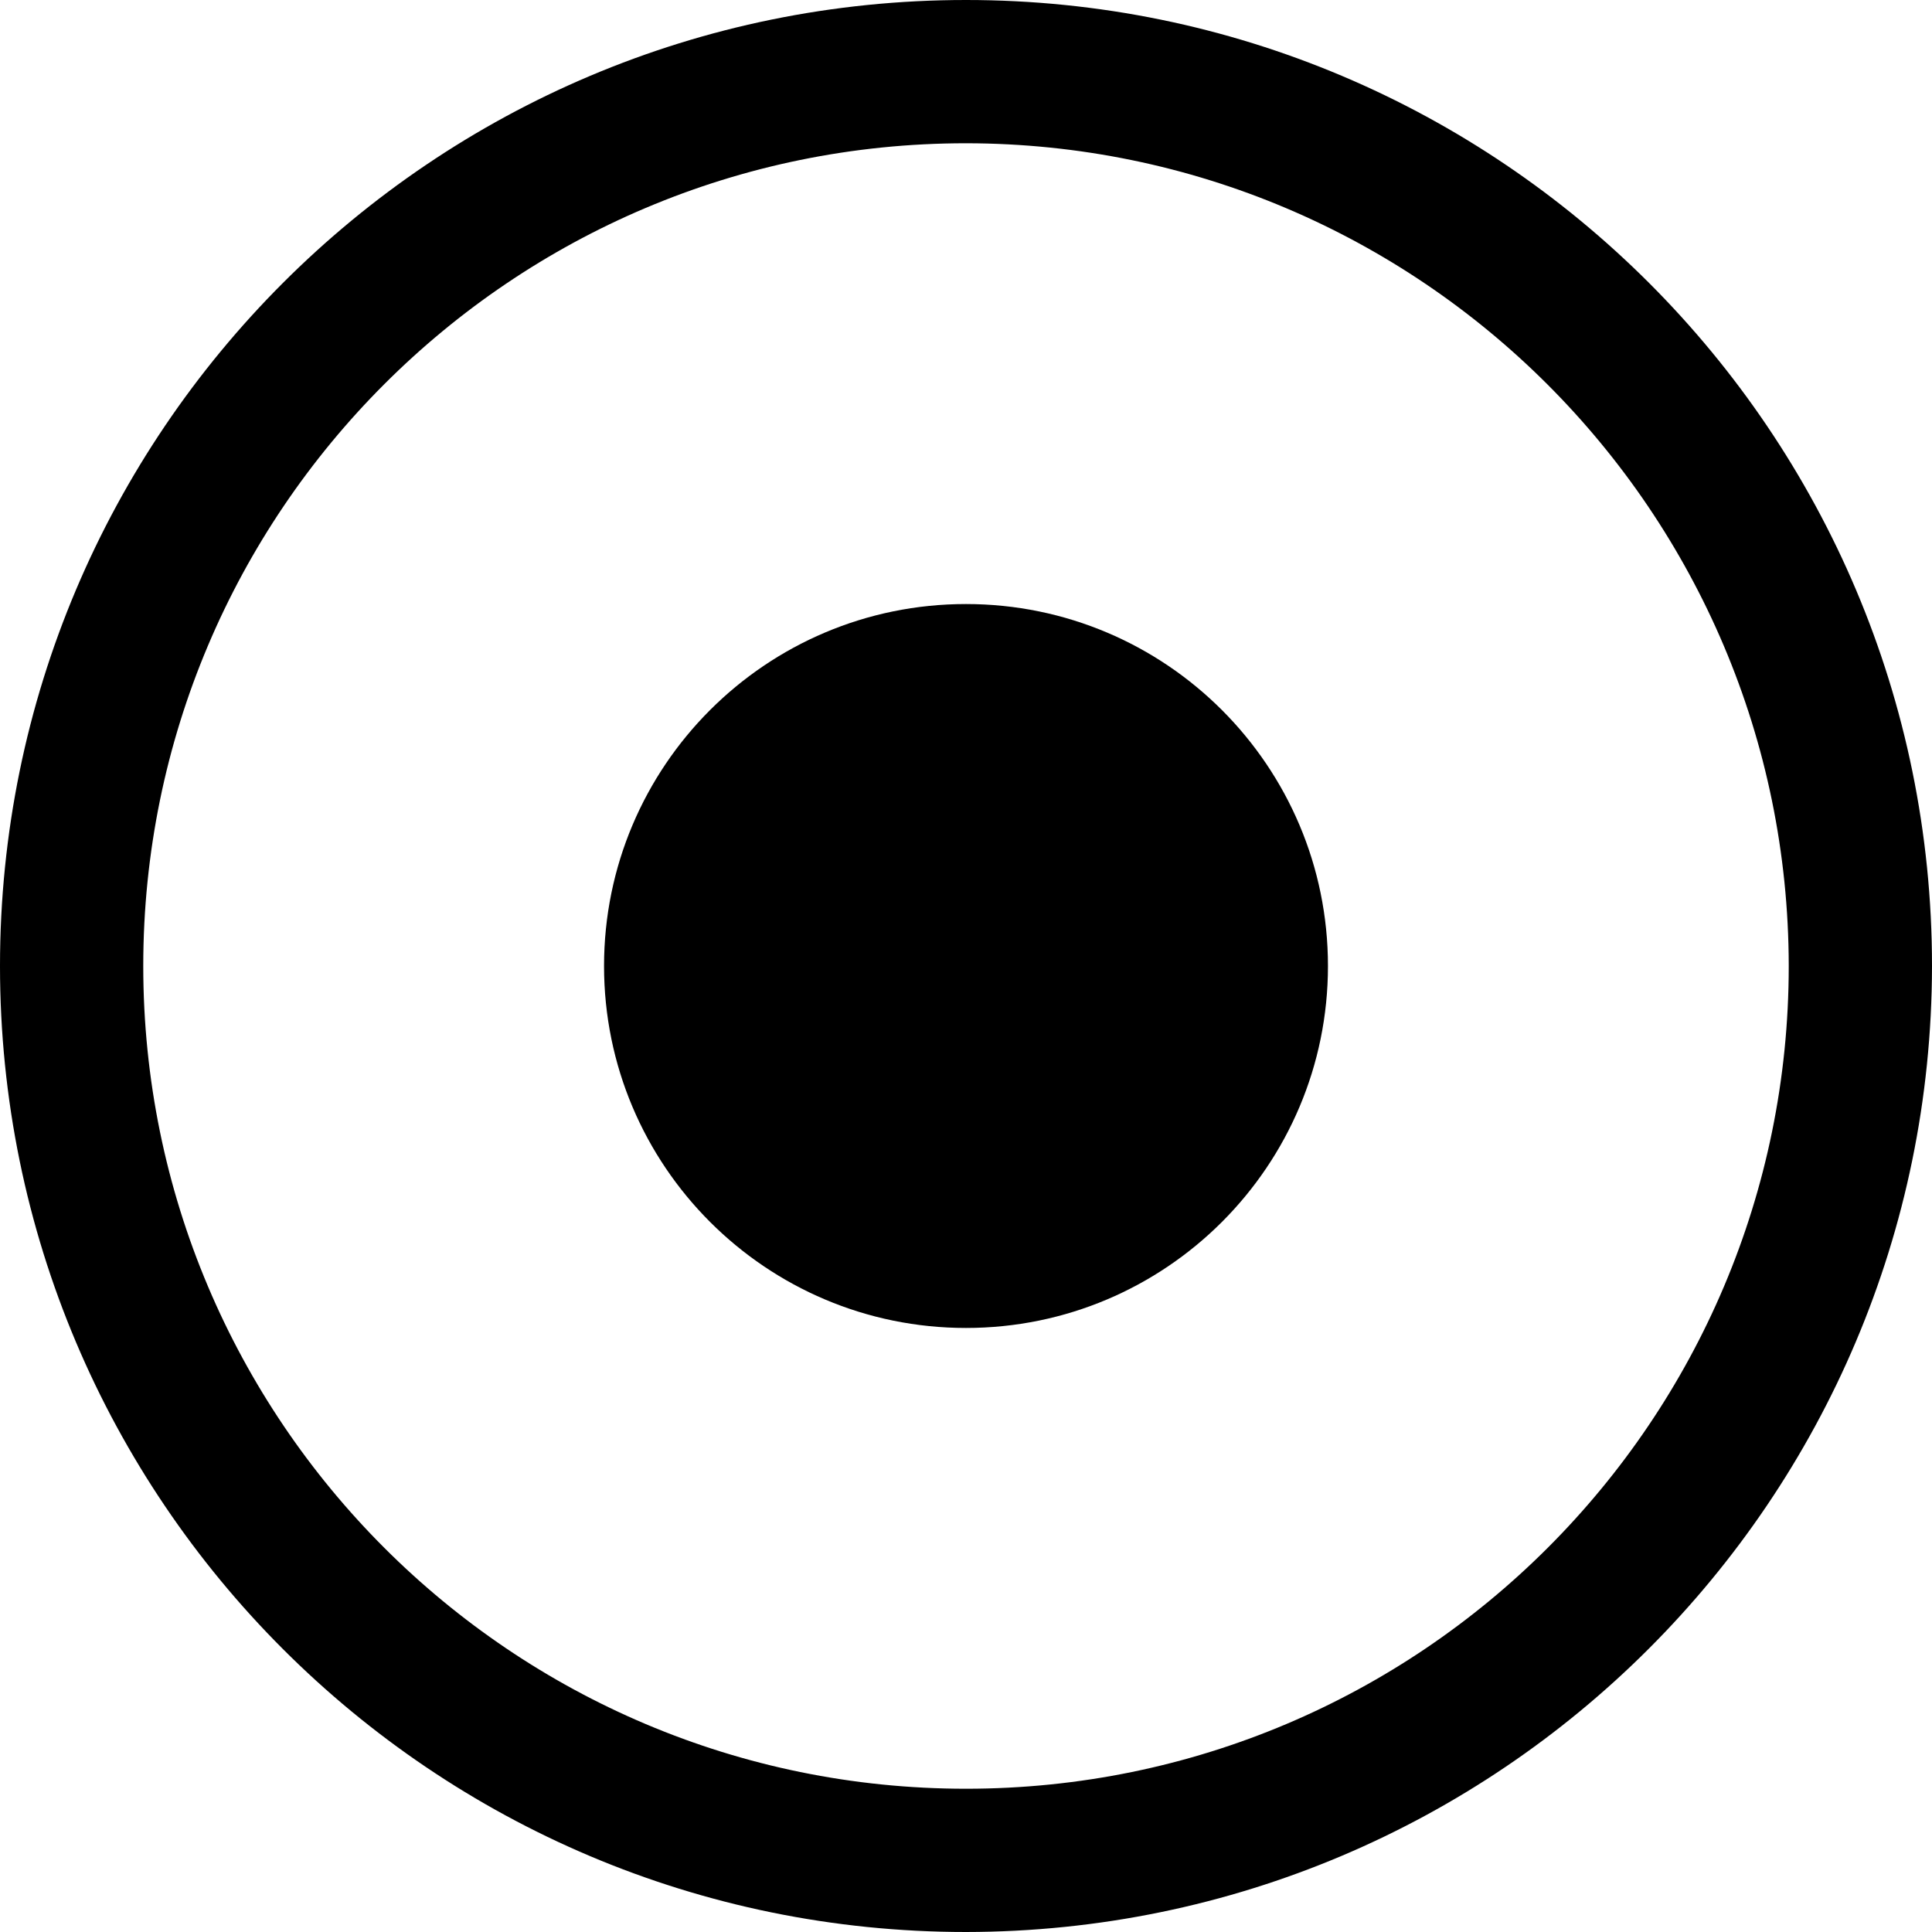
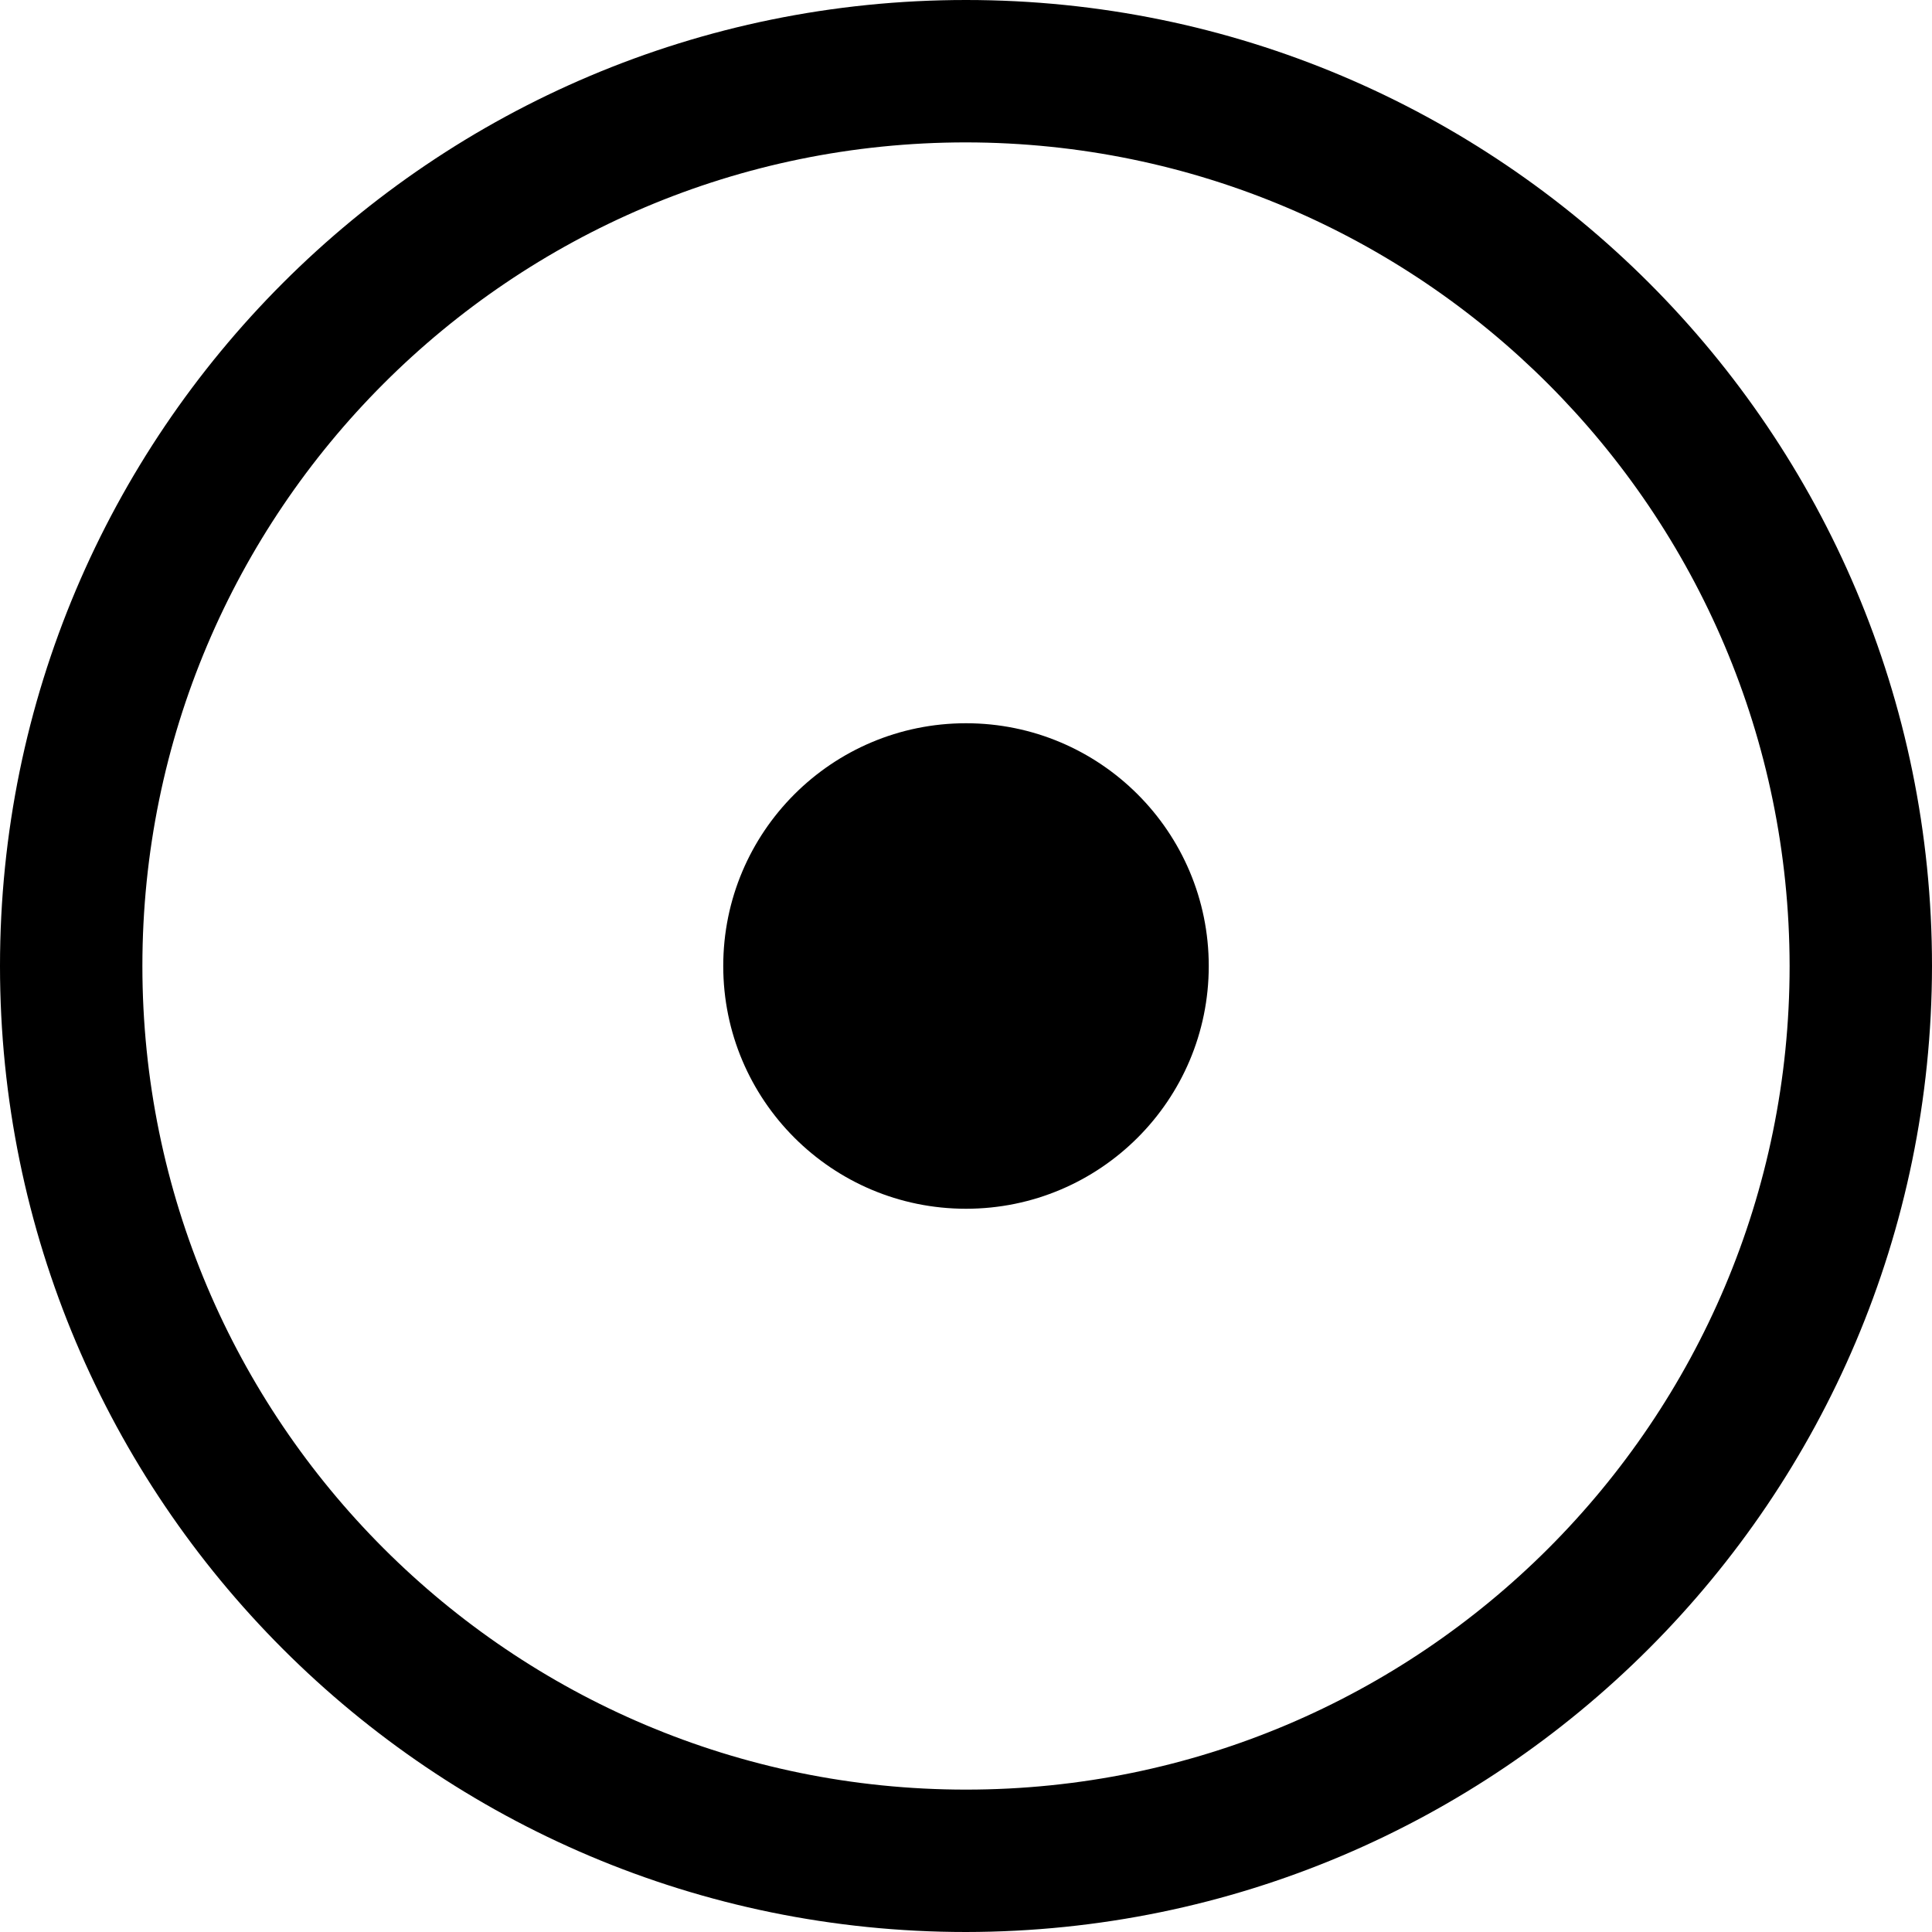
<svg xmlns="http://www.w3.org/2000/svg" viewBox="0 0 20 20">
-   <path d="M10,20A10,10,0,1,1,20,10,10.011,10.011,0,0,1,10,20ZM10,1.483A8.517,8.517,0,1,0,18.517,10,8.526,8.526,0,0,0,10,1.483Z" />
-   <circle cx="10" cy="10" r="3.747" />
+   <path d="M10,20A10,10,0,1,1,20,10,10.011,10.011,0,0,1,10,20ZM10,1.474A8.526,8.526,0,1,0,18.526,10,8.536,8.536,0,0,0,10,1.474Z" />
+   <circle cx="10" cy="10" r="2.513" />
</svg>
